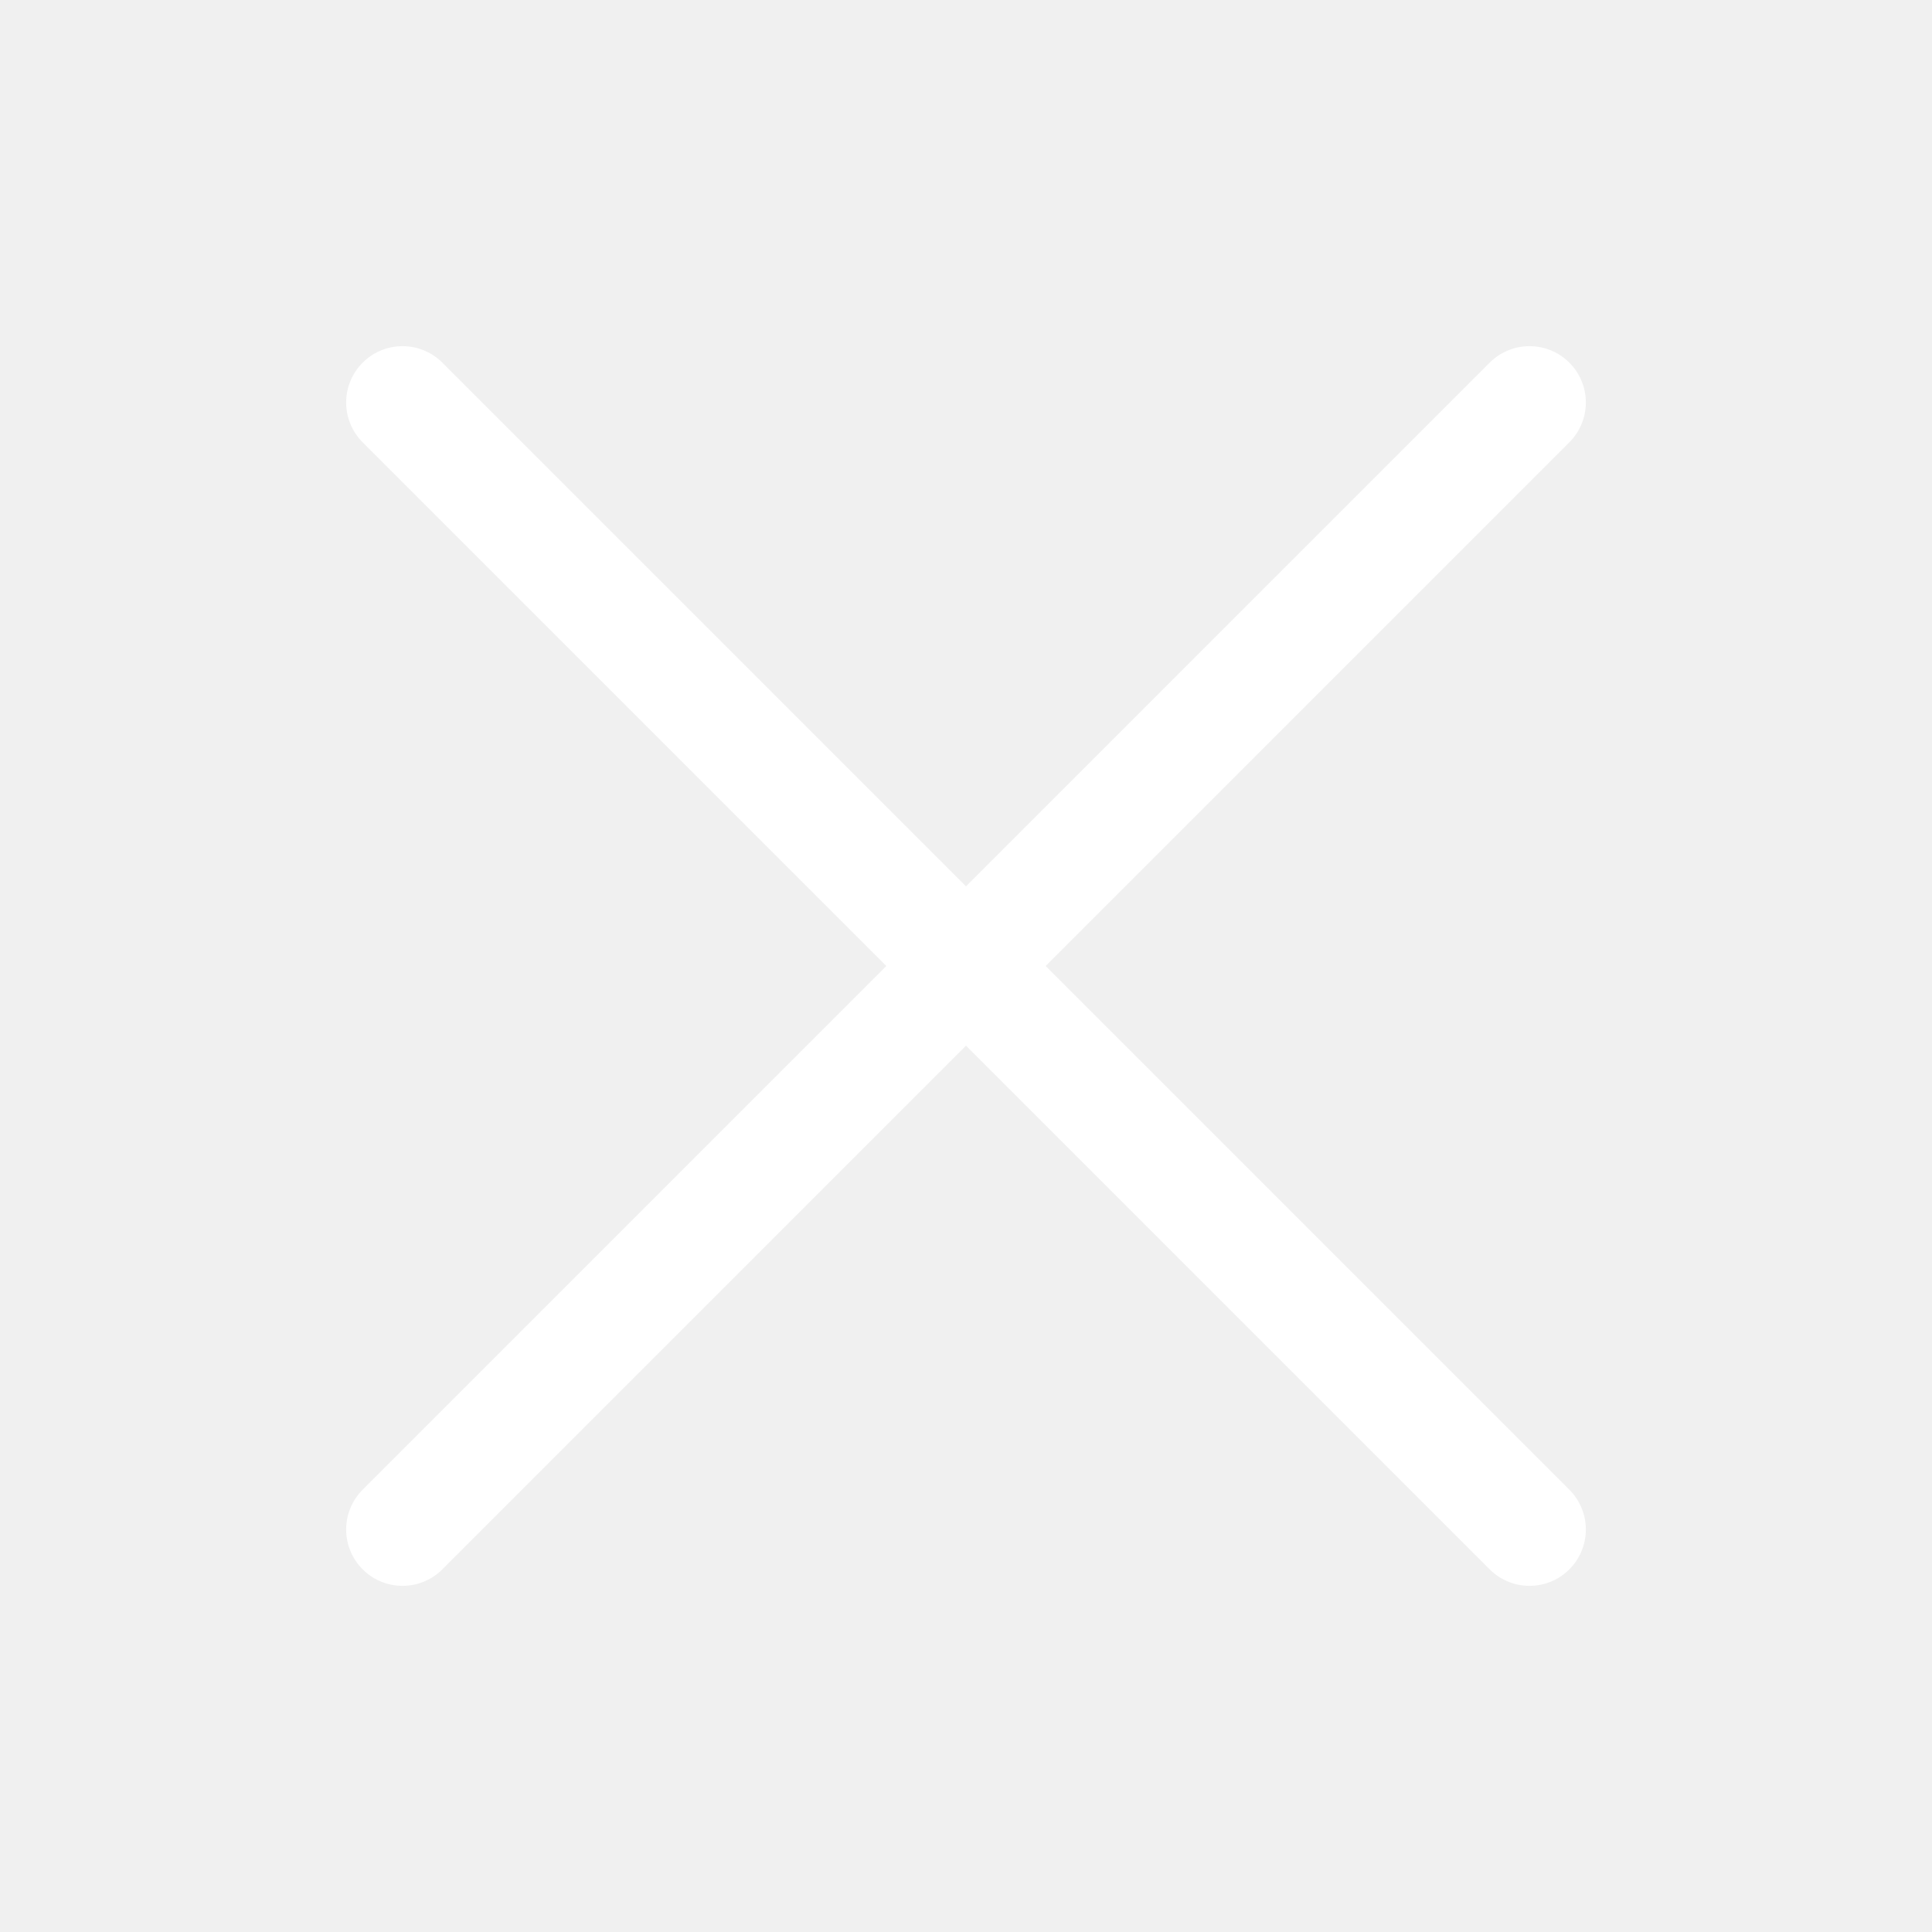
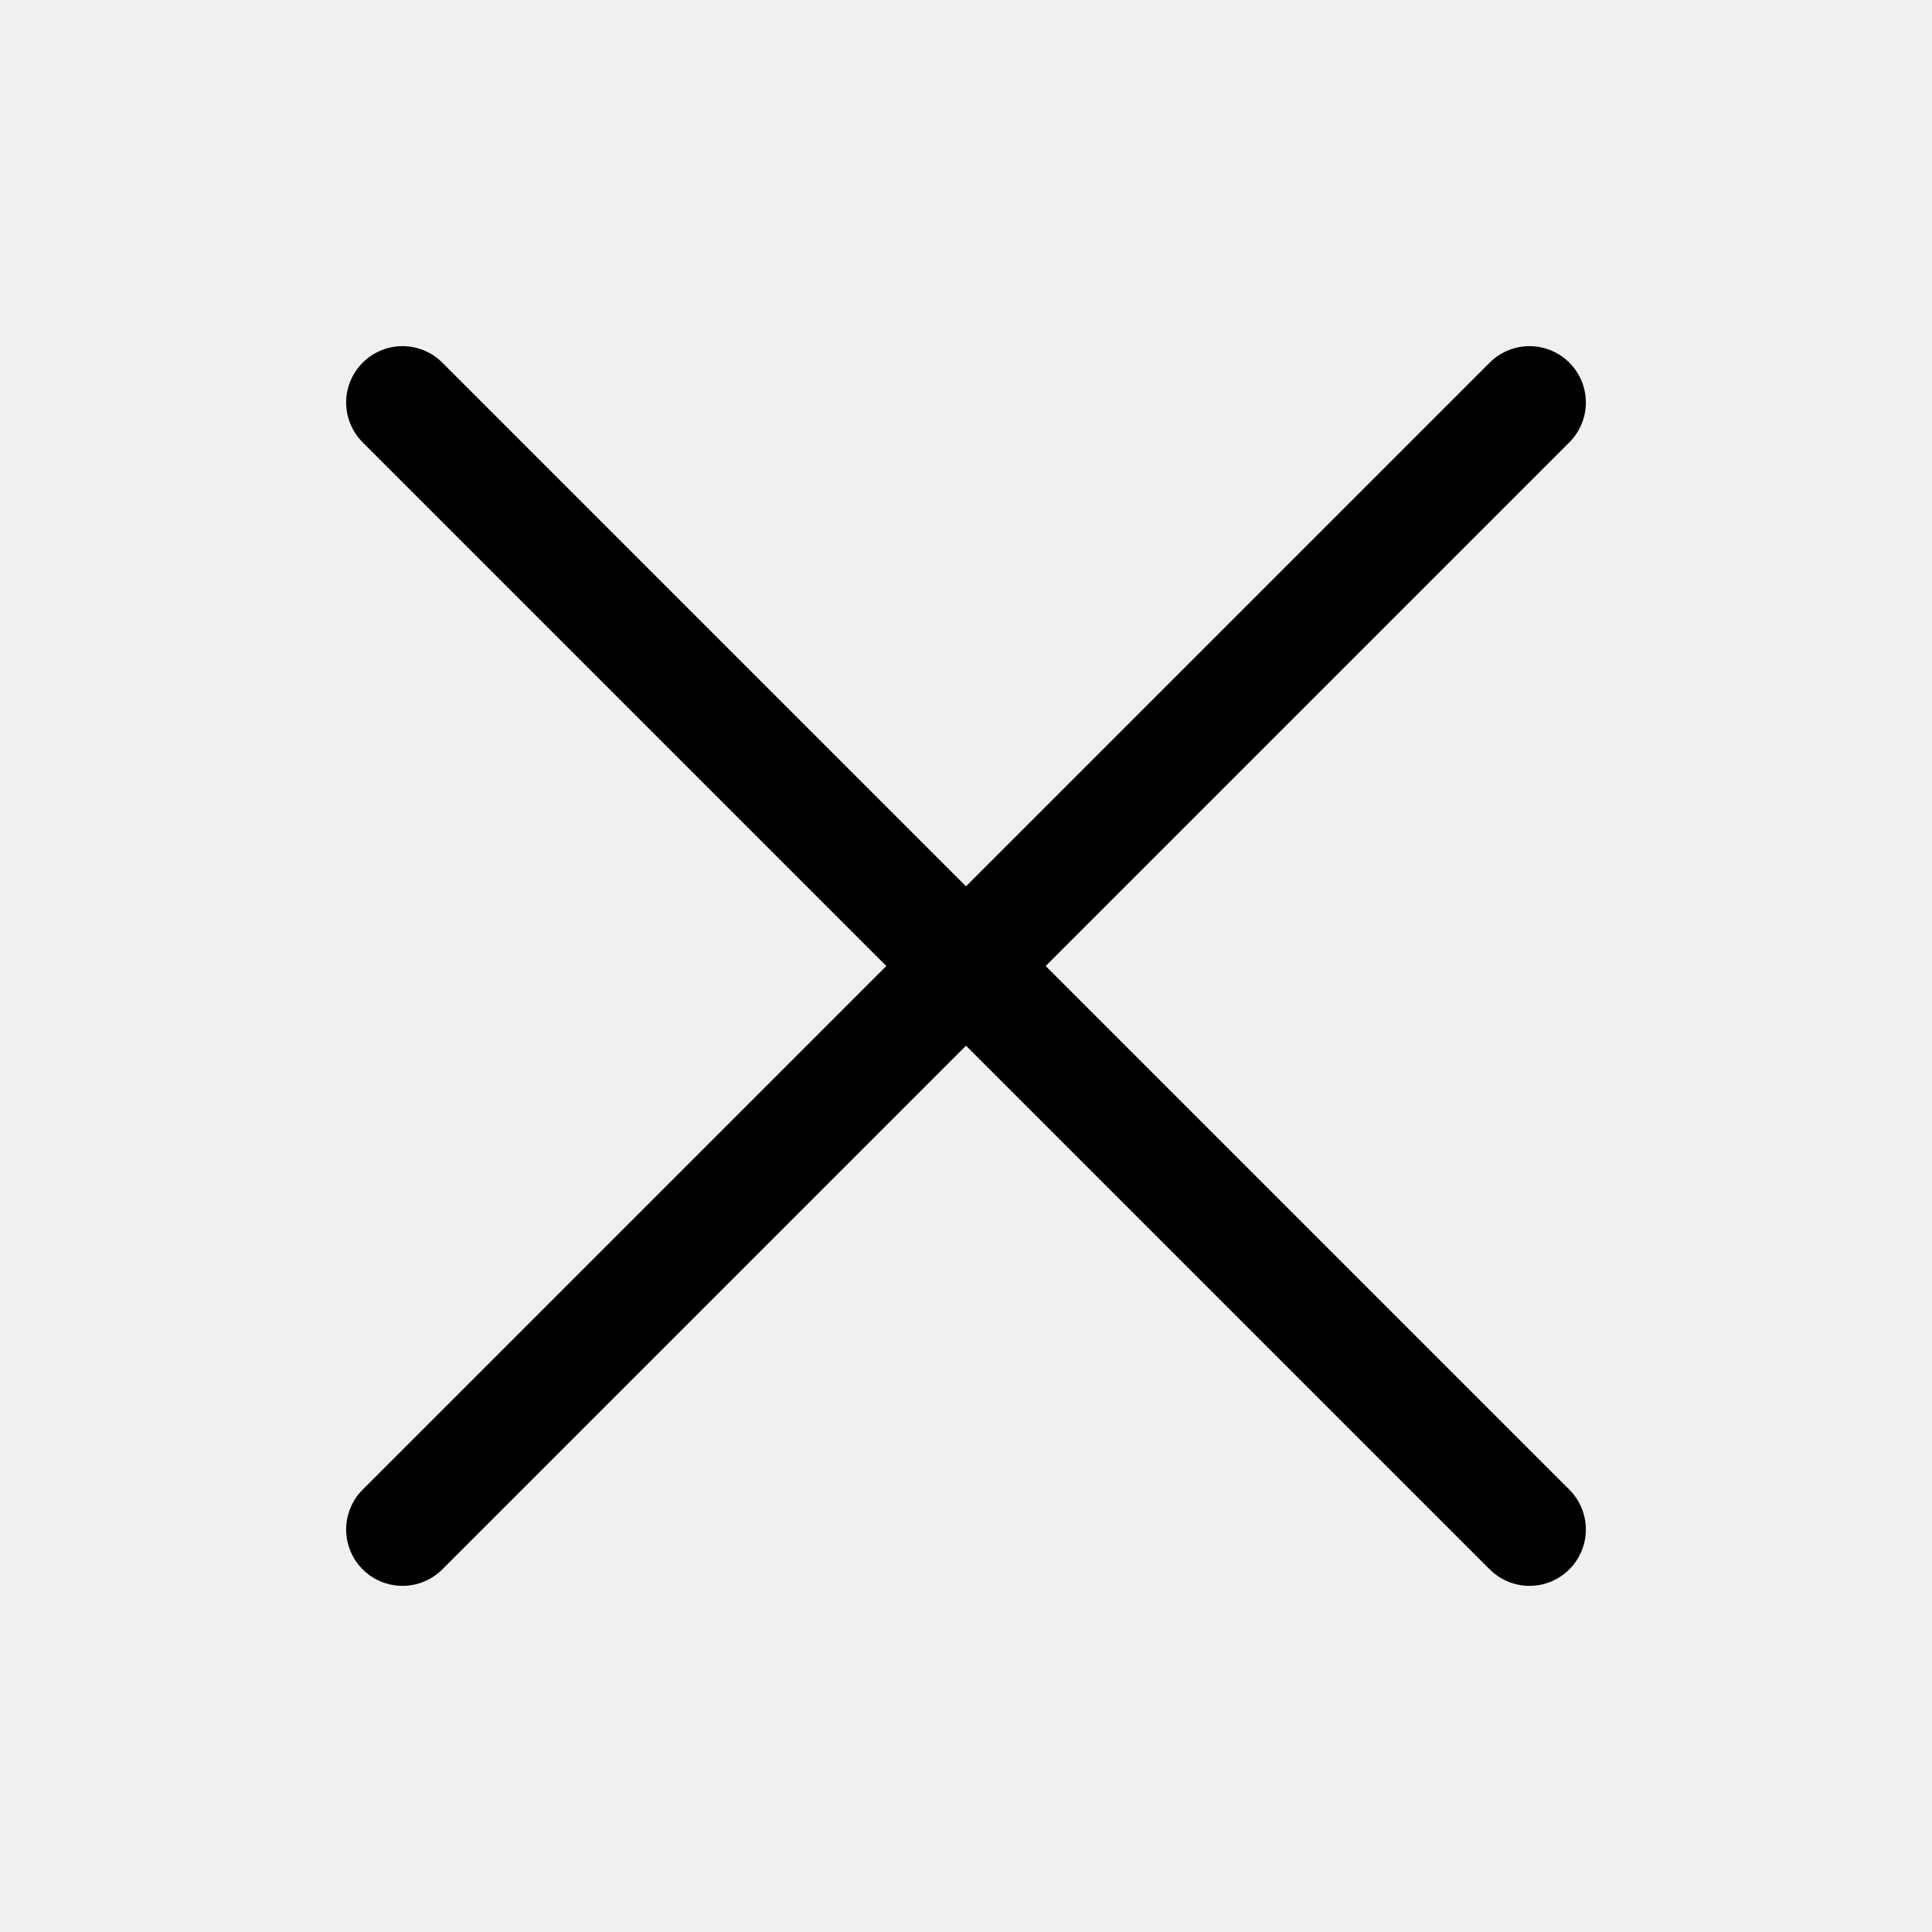
- <svg xmlns="http://www.w3.org/2000/svg" width="24" height="24" viewBox="0 0 24 24" fill="none">
-   <path d="M19 5L5 19M5 5L19 19" stroke="white" stroke-width="1.4" stroke-linecap="round" stroke-linejoin="round" />
+ <svg xmlns="http://www.w3.org/2000/svg" viewBox="0 0 24 24" fill="none">
+   <path d="M19 5L5 19M5 5L19 19" stroke="currentColor" stroke-width="1.4" stroke-linecap="round" stroke-linejoin="round" />
</svg>
